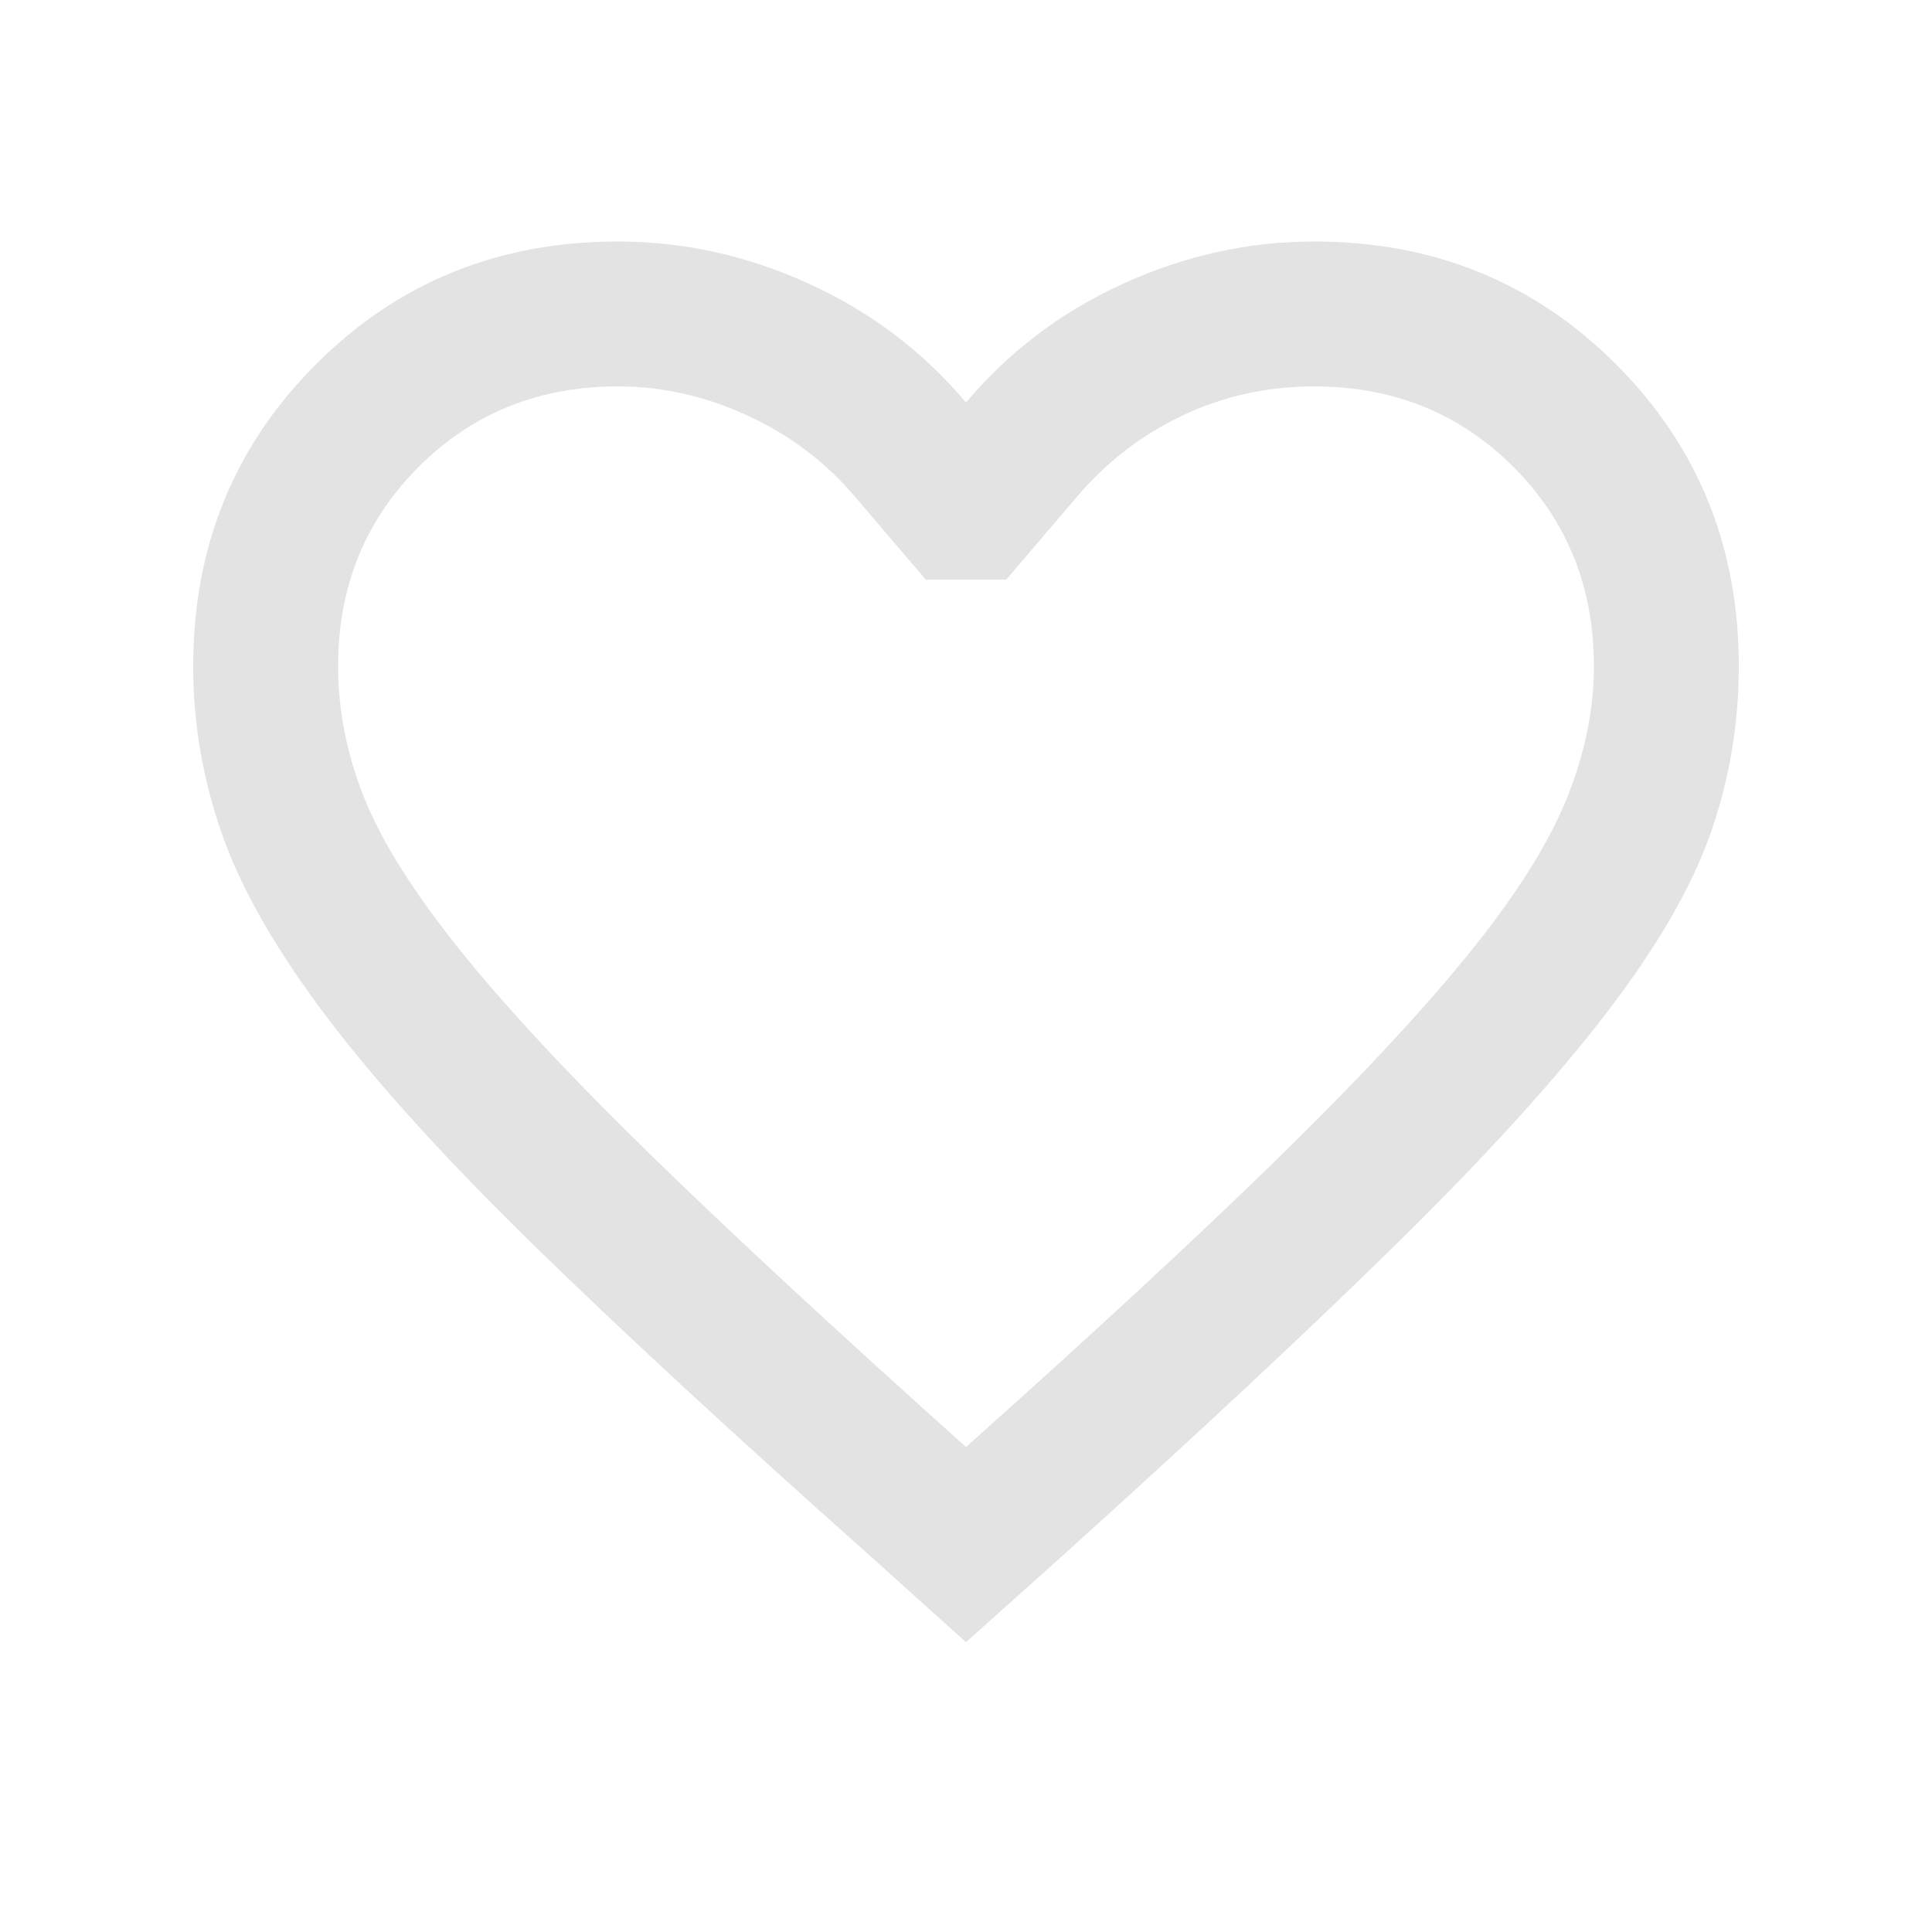
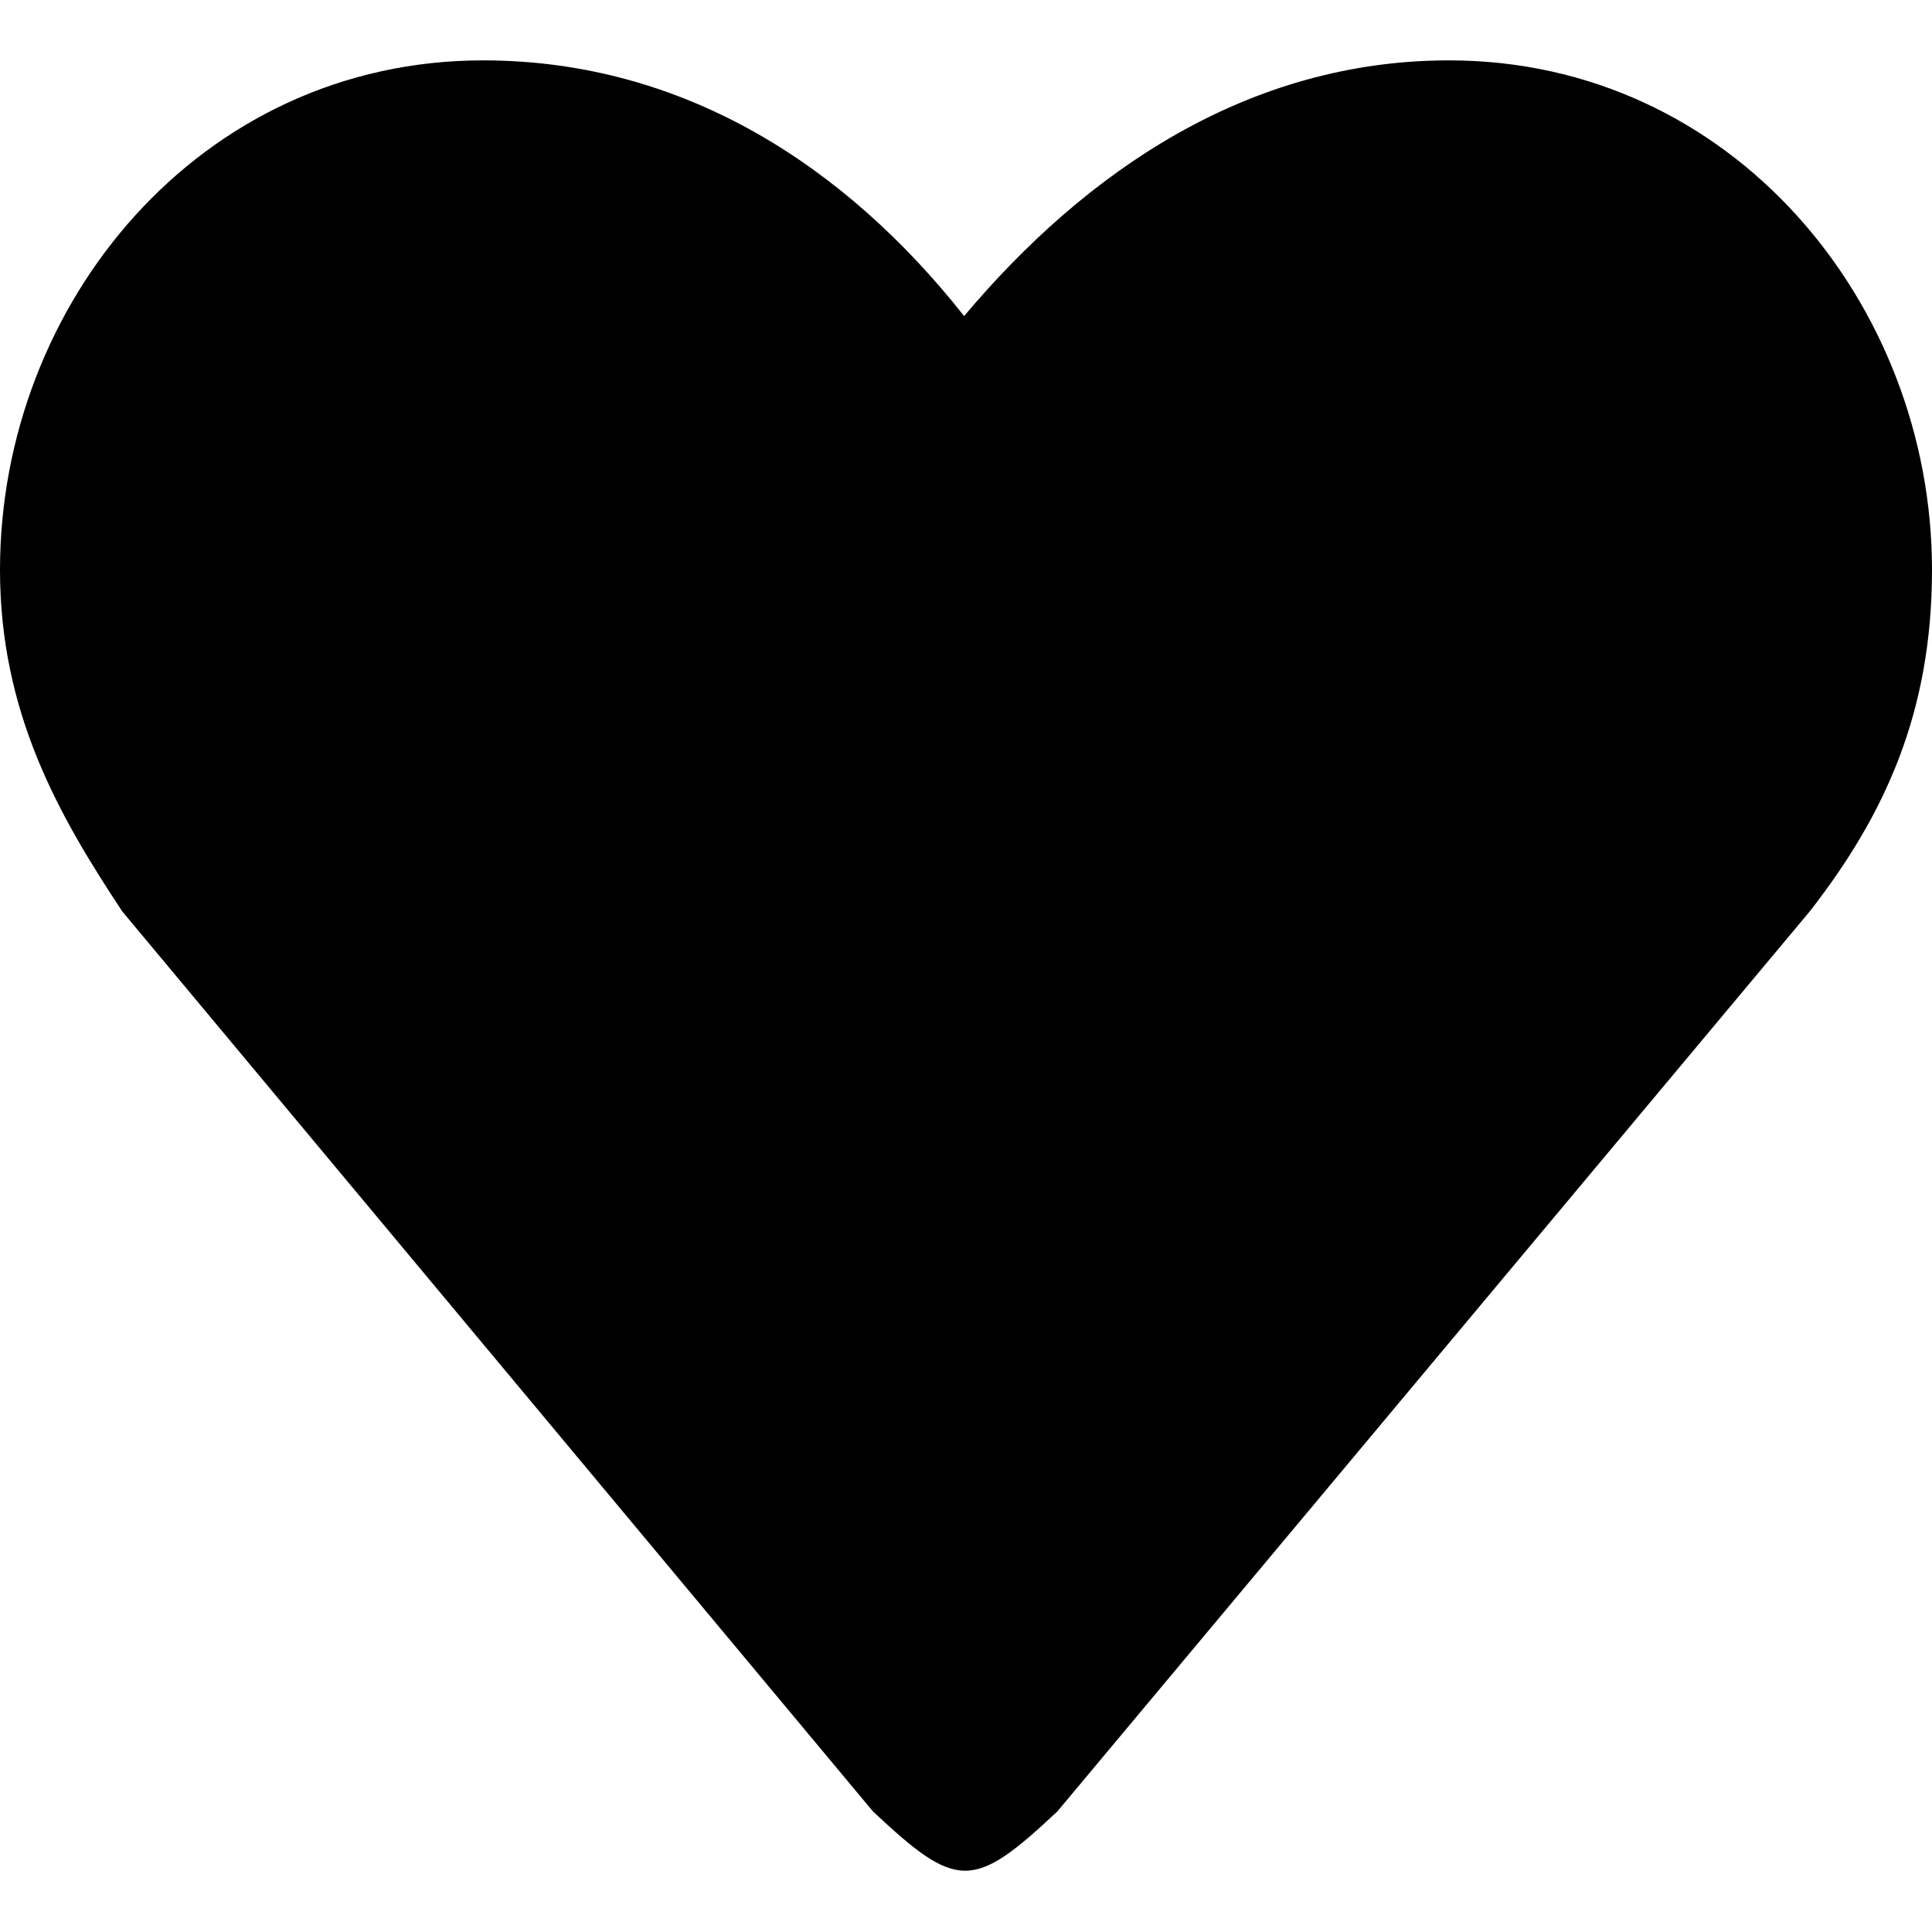
- <svg xmlns="http://www.w3.org/2000/svg" height="20px" viewBox="0 -960 960 960" width="20px" fill="#e3e3e3">
-   <path d="m480-144-50-45q-100-89-165-152.5t-102.5-113Q125-504 110.5-545T96-629q0-89 61-150t150-61q49 0 95 21t78 59q32-38 78-59t95-21q89 0 150 61t61 150q0 43-14 83t-51.5 89q-37.5 49-103 113.5T528-187l-48 43Zm0-97q93-83 153-141.5t95.5-102Q764-528 778-562t14-67q0-59-40-99t-99-40q-35 0-65.5 14.5T535-713l-35 41h-40l-35-41q-22-26-53.5-40.5T307-768q-59 0-99 40t-40 99q0 33 13 65.5t47.5 75.5q34.5 43 95 102T480-241Zm0-264Z" />
+ <svg xmlns="http://www.w3.org/2000/svg" width="800px" height="800px" viewBox="0 -1 32 32" version="1.1">
+   <defs>
+ 
+ </defs>
+   <g id="Page-1" stroke="none" stroke-width="1" fill="none" fill-rule="evenodd">
+     <g id="Icon-Set-Filled" transform="translate(-102, -882)" fill="#000000">
+       <path d="M126,882 C122.667,882 119.982,883.842 117.969,886.235 C116.013,883.76 113.333,882 110,882 C105.306,882 102,886.036 102,890.438 C102,892.799 102.967,894.499 104.026,896.097 L116.459,911.003 C117.854,912.312 118.118,912.312 119.513,911.003 L131.974,896.097 C133.22,894.499 134,892.799 134,890.438 C134,886.036 130.694,882 126,882" id="heart-like">
+ 
+ </path>
+     </g>
+   </g>
</svg>
